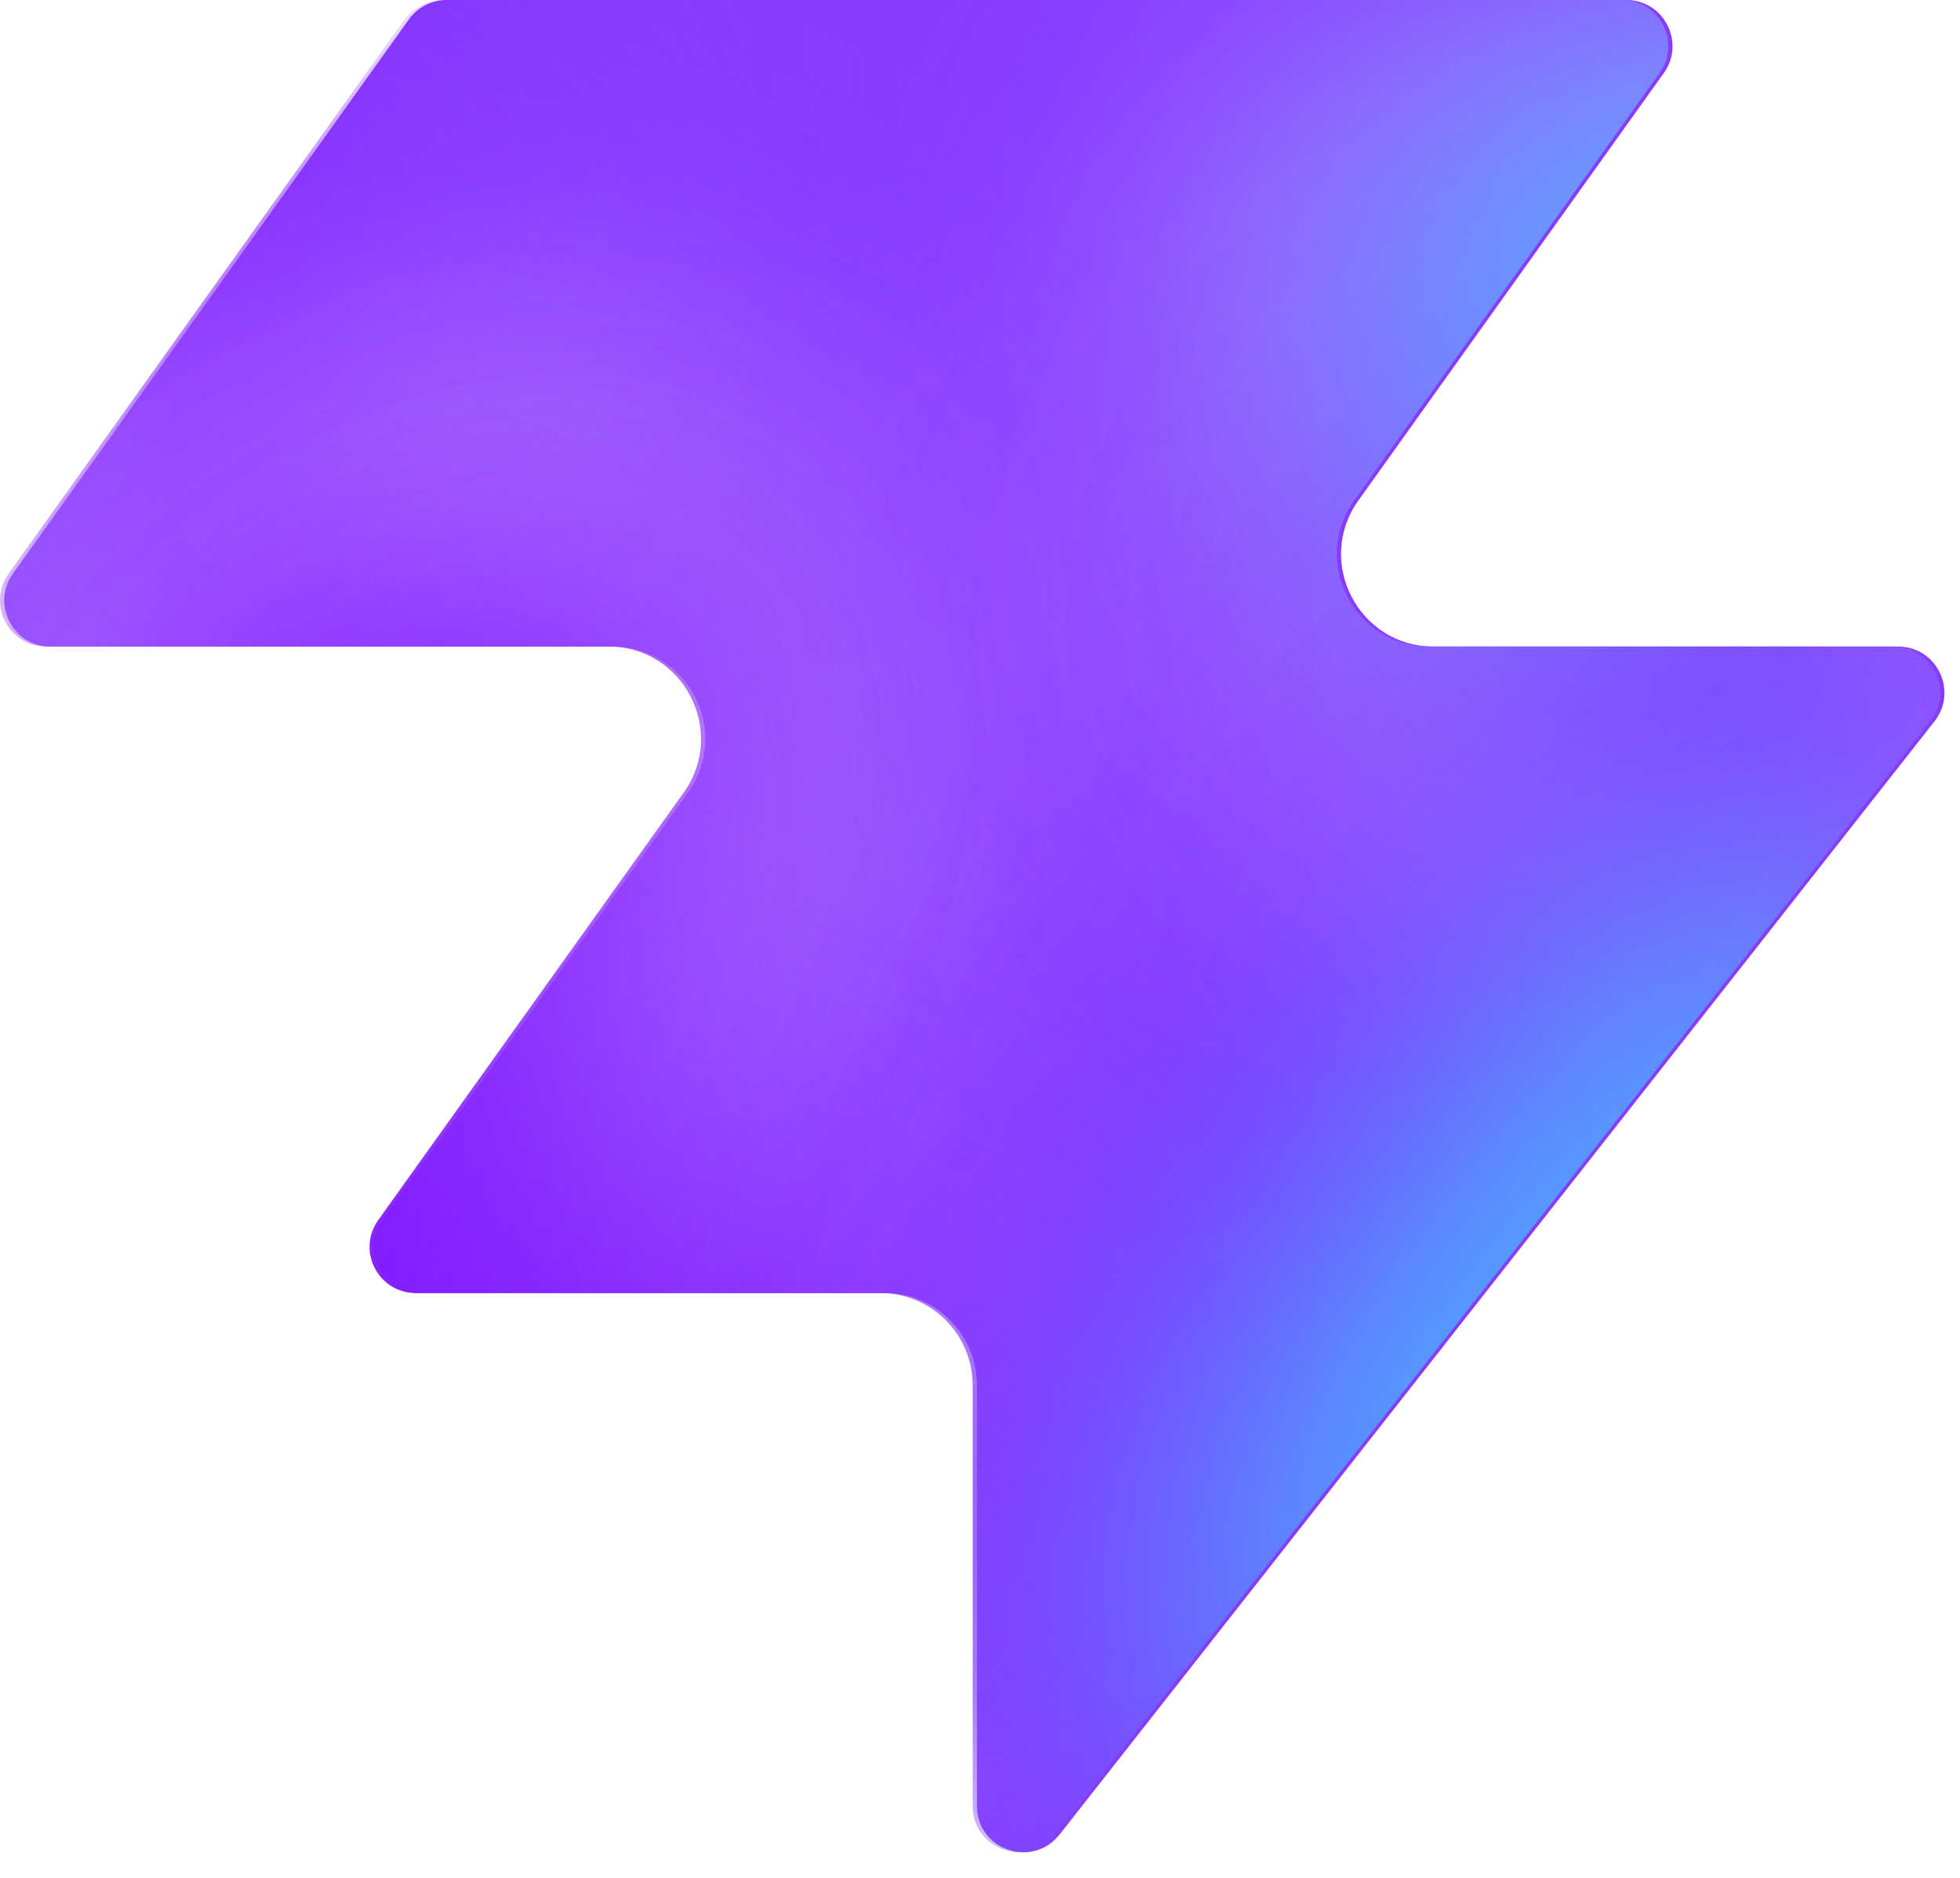
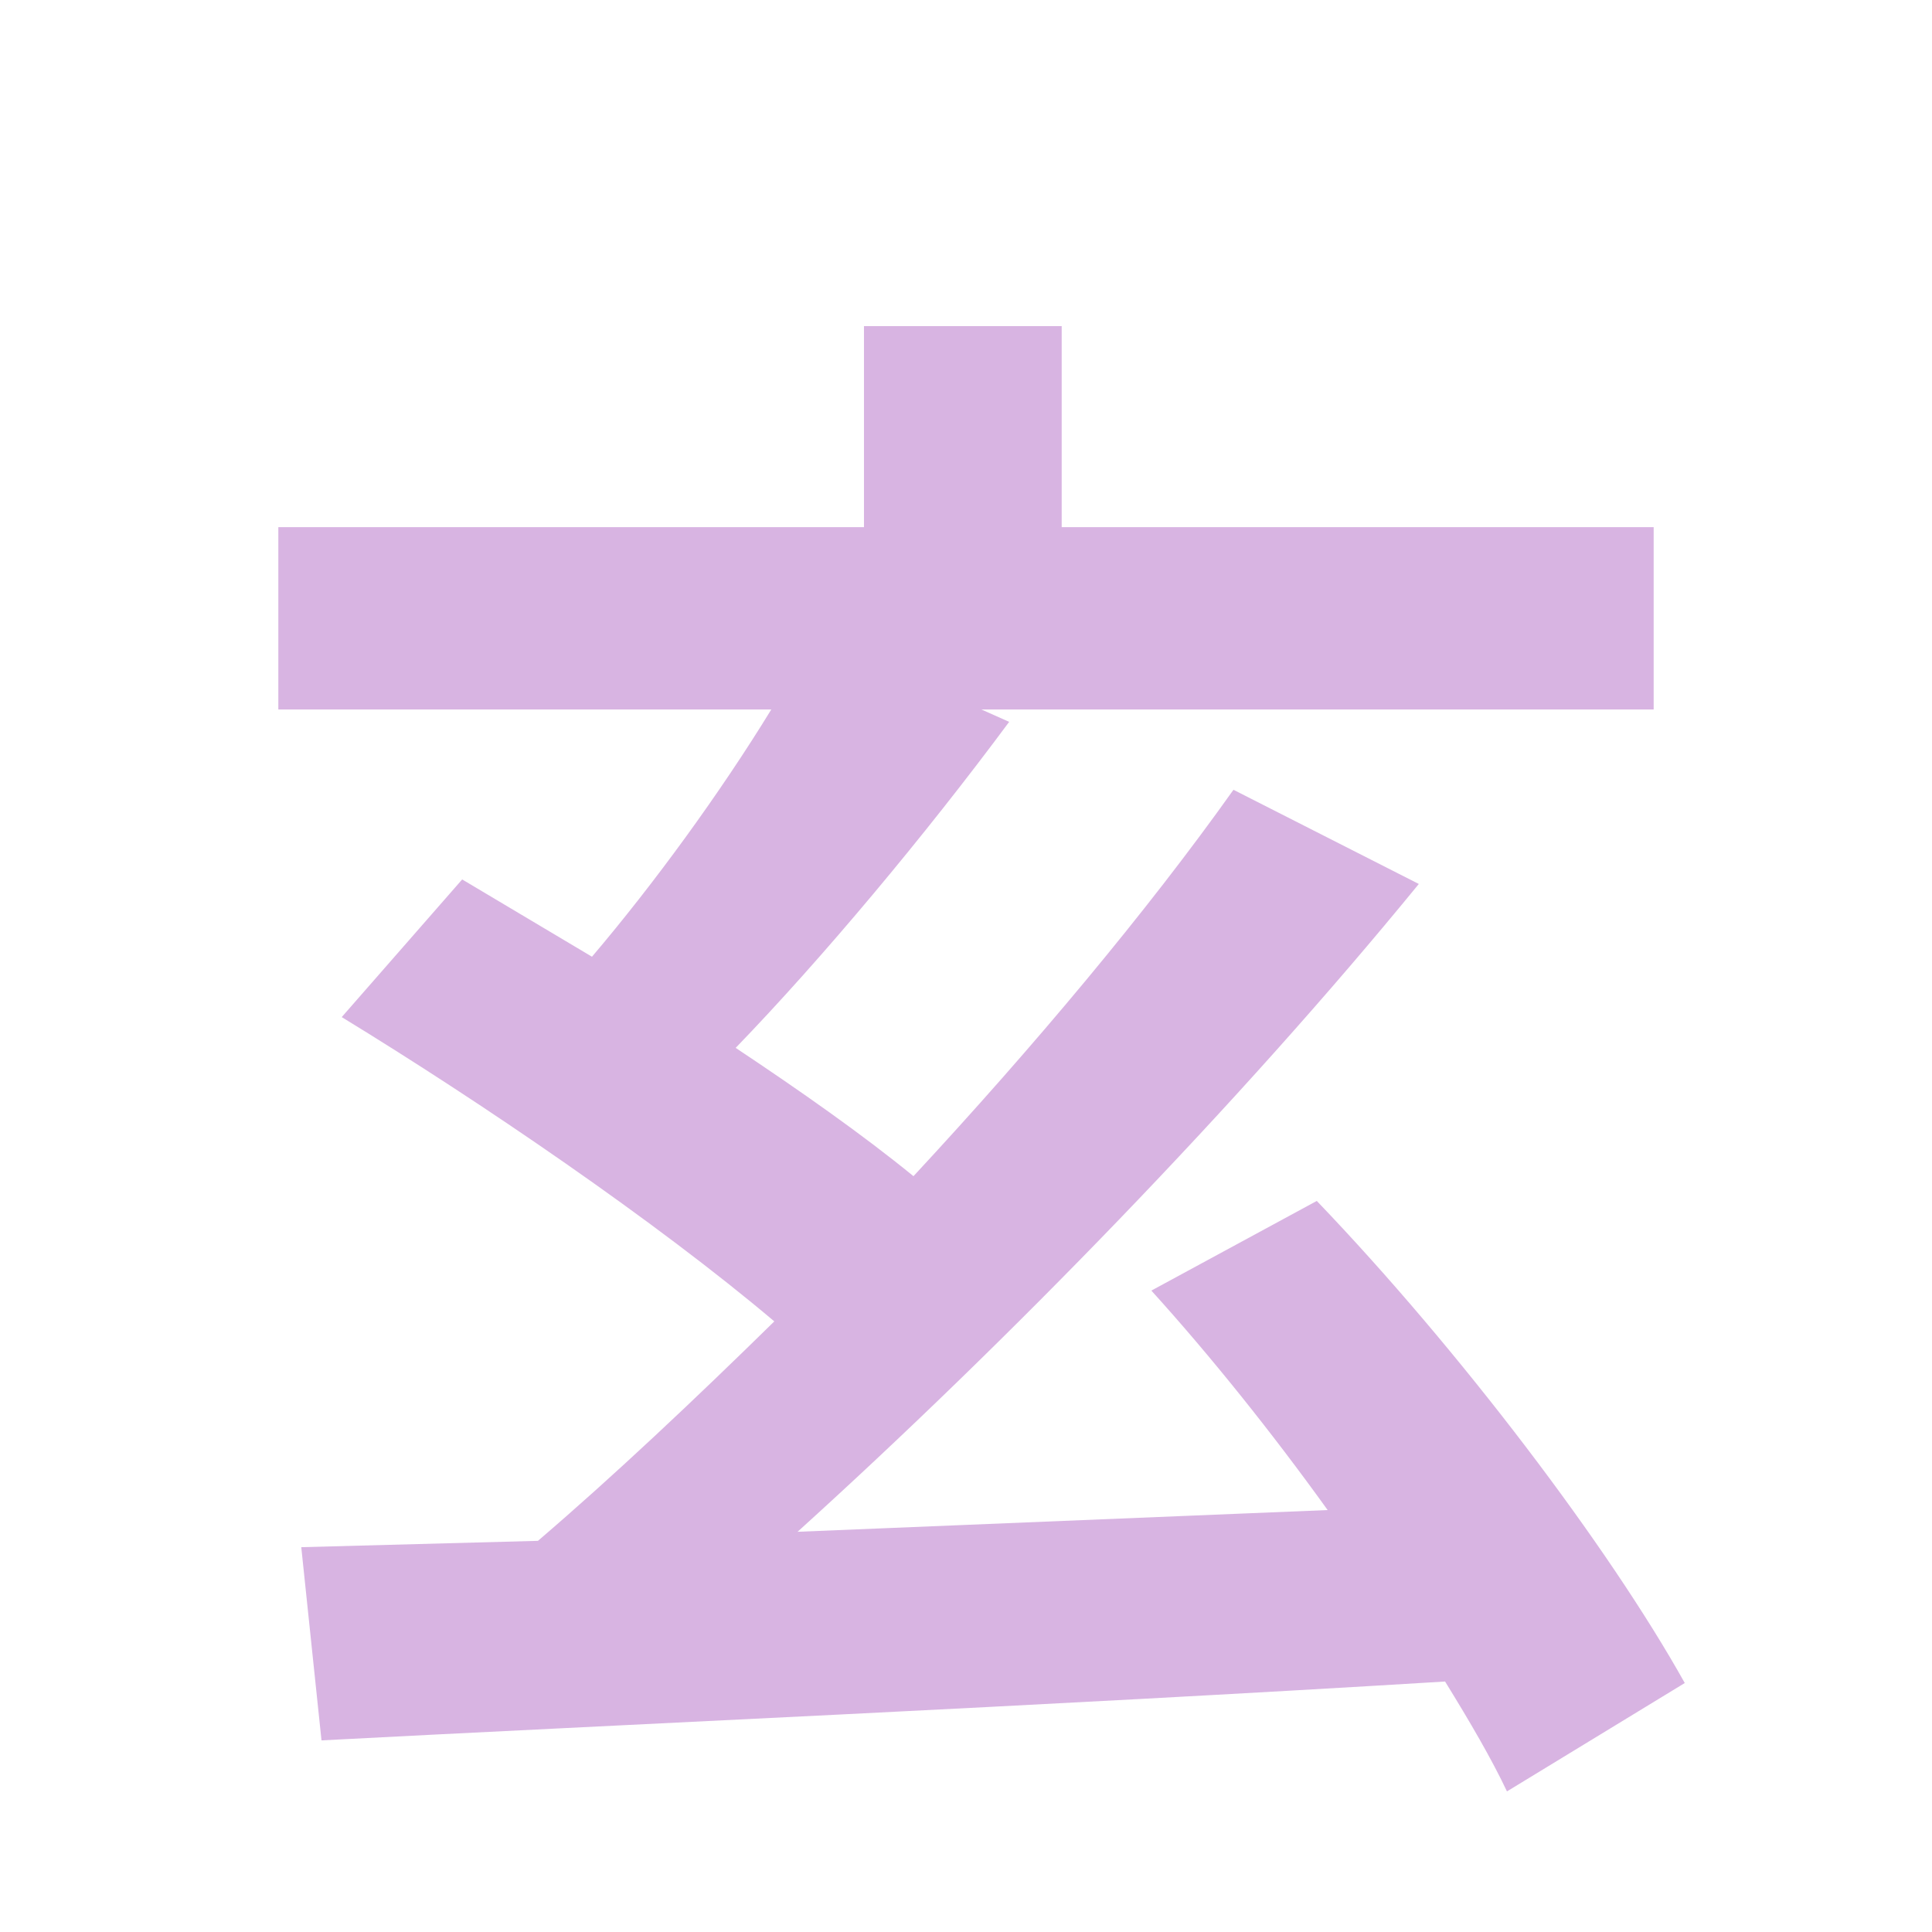
- <svg xmlns="http://www.w3.org/2000/svg" width="48" height="46" fill="none" viewBox="0 0 48 46">
-   <path fill="#863bff" d="M25.946 44.938c-.664.845-2.021.375-2.021-.698V33.937a2.26 2.26 0 0 0-2.262-2.262H10.287c-.92 0-1.456-1.04-.92-1.788l7.48-10.471c1.07-1.497 0-3.578-1.842-3.578H1.237c-.92 0-1.456-1.04-.92-1.788L10.013.474c.214-.297.556-.474.92-.474h28.894c.92 0 1.456 1.04.92 1.788l-7.48 10.471c-1.07 1.498 0 3.579 1.842 3.579h11.377c.943 0 1.473 1.088.89 1.83L25.947 44.94z" style="fill:#863bff;fill:color(display-p3 .525 .23 1);fill-opacity:1" />
-   <mask id="a" width="48" height="46" x="0" y="0" maskUnits="userSpaceOnUse" style="mask-type:alpha">
-     <path fill="#000" d="M25.842 44.938c-.664.844-2.021.375-2.021-.698V33.937a2.26 2.26 0 0 0-2.262-2.262H10.183c-.92 0-1.456-1.04-.92-1.788l7.48-10.471c1.07-1.498 0-3.579-1.842-3.579H1.133c-.92 0-1.456-1.04-.92-1.787L9.91.473c.214-.297.556-.474.92-.474h28.894c.92 0 1.456 1.04.92 1.788l-7.48 10.471c-1.07 1.498 0 3.578 1.842 3.578h11.377c.943 0 1.473 1.088.89 1.832L25.843 44.94z" style="fill:#000;fill-opacity:1" />
-   </mask>
-   <g mask="url(#a)">
-     <g filter="url(#b)">
-       <ellipse cx="5.508" cy="14.704" fill="#ede6ff" rx="5.508" ry="14.704" style="fill:#ede6ff;fill:color(display-p3 .927 .903 1);fill-opacity:1" transform="matrix(.00324 1 1 -.00324 -4.47 31.516)" />
-     </g>
-     <g filter="url(#c)">
-       <ellipse cx="10.399" cy="29.851" fill="#ede6ff" rx="10.399" ry="29.851" style="fill:#ede6ff;fill:color(display-p3 .927 .903 1);fill-opacity:1" transform="matrix(.00324 1 1 -.00324 -39.328 7.883)" />
-     </g>
-     <g filter="url(#d)">
-       <ellipse cx="5.508" cy="30.487" fill="#7e14ff" rx="5.508" ry="30.487" style="fill:#7e14ff;fill:color(display-p3 .492 .077 1);fill-opacity:1" transform="rotate(89.814 -25.913 -14.639)scale(1 -1)" />
-     </g>
-     <g filter="url(#e)">
-       <ellipse cx="5.508" cy="30.599" fill="#7e14ff" rx="5.508" ry="30.599" style="fill:#7e14ff;fill:color(display-p3 .492 .077 1);fill-opacity:1" transform="rotate(89.814 -32.644 -3.334)scale(1 -1)" />
-     </g>
-     <g filter="url(#f)">
-       <ellipse cx="5.508" cy="30.599" fill="#7e14ff" rx="5.508" ry="30.599" style="fill:#7e14ff;fill:color(display-p3 .492 .077 1);fill-opacity:1" transform="matrix(.00324 1 1 -.00324 -34.34 30.47)" />
-     </g>
-     <g filter="url(#g)">
-       <ellipse cx="14.072" cy="22.078" fill="#ede6ff" rx="14.072" ry="22.078" style="fill:#ede6ff;fill:color(display-p3 .927 .903 1);fill-opacity:1" transform="rotate(93.35 24.506 48.493)scale(-1 1)" />
-     </g>
-     <g filter="url(#h)">
-       <ellipse cx="3.47" cy="21.501" fill="#7e14ff" rx="3.47" ry="21.501" style="fill:#7e14ff;fill:color(display-p3 .492 .077 1);fill-opacity:1" transform="rotate(89.009 28.708 47.59)scale(-1 1)" />
-     </g>
-     <g filter="url(#i)">
-       <ellipse cx="3.47" cy="21.501" fill="#7e14ff" rx="3.47" ry="21.501" style="fill:#7e14ff;fill:color(display-p3 .492 .077 1);fill-opacity:1" transform="rotate(89.009 28.708 47.59)scale(-1 1)" />
-     </g>
-     <g filter="url(#j)">
-       <ellipse cx=".387" cy="8.972" fill="#7e14ff" rx="4.407" ry="29.108" style="fill:#7e14ff;fill:color(display-p3 .492 .077 1);fill-opacity:1" transform="rotate(39.51 .387 8.972)" />
-     </g>
-     <g filter="url(#k)">
-       <ellipse cx="47.523" cy="-6.092" fill="#7e14ff" rx="4.407" ry="29.108" style="fill:#7e14ff;fill:color(display-p3 .492 .077 1);fill-opacity:1" transform="rotate(37.892 47.523 -6.092)" />
-     </g>
-     <g filter="url(#l)">
-       <ellipse cx="41.412" cy="6.333" fill="#47bfff" rx="5.971" ry="9.665" style="fill:#47bfff;fill:color(display-p3 .28 .748 1);fill-opacity:1" transform="rotate(37.892 41.412 6.333)" />
-     </g>
-     <g filter="url(#m)">
-       <ellipse cx="-1.879" cy="38.332" fill="#7e14ff" rx="4.407" ry="29.108" style="fill:#7e14ff;fill:color(display-p3 .492 .077 1);fill-opacity:1" transform="rotate(37.892 -1.88 38.332)" />
-     </g>
-     <g filter="url(#n)">
-       <ellipse cx="-1.879" cy="38.332" fill="#7e14ff" rx="4.407" ry="29.108" style="fill:#7e14ff;fill:color(display-p3 .492 .077 1);fill-opacity:1" transform="rotate(37.892 -1.88 38.332)" />
-     </g>
-     <g filter="url(#o)">
-       <ellipse cx="35.651" cy="29.907" fill="#7e14ff" rx="4.407" ry="29.108" style="fill:#7e14ff;fill:color(display-p3 .492 .077 1);fill-opacity:1" transform="rotate(37.892 35.651 29.907)" />
-     </g>
-     <g filter="url(#p)">
-       <ellipse cx="38.418" cy="32.4" fill="#47bfff" rx="5.971" ry="15.297" style="fill:#47bfff;fill:color(display-p3 .28 .748 1);fill-opacity:1" transform="rotate(37.892 38.418 32.4)" />
-     </g>
-   </g>
-   <defs>
-     <filter id="b" width="60.045" height="41.654" x="-19.77" y="16.149" color-interpolation-filters="sRGB" filterUnits="userSpaceOnUse">
-       <feFlood flood-opacity="0" result="BackgroundImageFix" />
-       <feBlend in="SourceGraphic" in2="BackgroundImageFix" result="shape" />
-       <feGaussianBlur result="effect1_foregroundBlur_2002_17158" stdDeviation="7.659" />
-     </filter>
-     <filter id="c" width="90.34" height="51.437" x="-54.613" y="-7.533" color-interpolation-filters="sRGB" filterUnits="userSpaceOnUse">
-       <feFlood flood-opacity="0" result="BackgroundImageFix" />
-       <feBlend in="SourceGraphic" in2="BackgroundImageFix" result="shape" />
-       <feGaussianBlur result="effect1_foregroundBlur_2002_17158" stdDeviation="7.659" />
-     </filter>
-     <filter id="d" width="79.355" height="29.4" x="-49.64" y="2.03" color-interpolation-filters="sRGB" filterUnits="userSpaceOnUse">
-       <feFlood flood-opacity="0" result="BackgroundImageFix" />
-       <feBlend in="SourceGraphic" in2="BackgroundImageFix" result="shape" />
-       <feGaussianBlur result="effect1_foregroundBlur_2002_17158" stdDeviation="4.596" />
-     </filter>
-     <filter id="e" width="79.579" height="29.4" x="-45.045" y="20.029" color-interpolation-filters="sRGB" filterUnits="userSpaceOnUse">
-       <feFlood flood-opacity="0" result="BackgroundImageFix" />
-       <feBlend in="SourceGraphic" in2="BackgroundImageFix" result="shape" />
-       <feGaussianBlur result="effect1_foregroundBlur_2002_17158" stdDeviation="4.596" />
-     </filter>
-     <filter id="f" width="79.579" height="29.4" x="-43.513" y="21.178" color-interpolation-filters="sRGB" filterUnits="userSpaceOnUse">
-       <feFlood flood-opacity="0" result="BackgroundImageFix" />
-       <feBlend in="SourceGraphic" in2="BackgroundImageFix" result="shape" />
-       <feGaussianBlur result="effect1_foregroundBlur_2002_17158" stdDeviation="4.596" />
-     </filter>
-     <filter id="g" width="74.749" height="58.852" x="15.756" y="-17.901" color-interpolation-filters="sRGB" filterUnits="userSpaceOnUse">
-       <feFlood flood-opacity="0" result="BackgroundImageFix" />
-       <feBlend in="SourceGraphic" in2="BackgroundImageFix" result="shape" />
-       <feGaussianBlur result="effect1_foregroundBlur_2002_17158" stdDeviation="7.659" />
-     </filter>
-     <filter id="h" width="61.377" height="25.362" x="23.548" y="2.284" color-interpolation-filters="sRGB" filterUnits="userSpaceOnUse">
-       <feFlood flood-opacity="0" result="BackgroundImageFix" />
-       <feBlend in="SourceGraphic" in2="BackgroundImageFix" result="shape" />
-       <feGaussianBlur result="effect1_foregroundBlur_2002_17158" stdDeviation="4.596" />
-     </filter>
-     <filter id="i" width="61.377" height="25.362" x="23.548" y="2.284" color-interpolation-filters="sRGB" filterUnits="userSpaceOnUse">
-       <feFlood flood-opacity="0" result="BackgroundImageFix" />
-       <feBlend in="SourceGraphic" in2="BackgroundImageFix" result="shape" />
-       <feGaussianBlur result="effect1_foregroundBlur_2002_17158" stdDeviation="4.596" />
-     </filter>
-     <filter id="j" width="56.045" height="63.649" x="-27.636" y="-22.853" color-interpolation-filters="sRGB" filterUnits="userSpaceOnUse">
-       <feFlood flood-opacity="0" result="BackgroundImageFix" />
-       <feBlend in="SourceGraphic" in2="BackgroundImageFix" result="shape" />
-       <feGaussianBlur result="effect1_foregroundBlur_2002_17158" stdDeviation="4.596" />
-     </filter>
-     <filter id="k" width="54.814" height="64.646" x="20.116" y="-38.415" color-interpolation-filters="sRGB" filterUnits="userSpaceOnUse">
-       <feFlood flood-opacity="0" result="BackgroundImageFix" />
-       <feBlend in="SourceGraphic" in2="BackgroundImageFix" result="shape" />
-       <feGaussianBlur result="effect1_foregroundBlur_2002_17158" stdDeviation="4.596" />
-     </filter>
-     <filter id="l" width="33.541" height="35.313" x="24.641" y="-11.323" color-interpolation-filters="sRGB" filterUnits="userSpaceOnUse">
-       <feFlood flood-opacity="0" result="BackgroundImageFix" />
-       <feBlend in="SourceGraphic" in2="BackgroundImageFix" result="shape" />
-       <feGaussianBlur result="effect1_foregroundBlur_2002_17158" stdDeviation="4.596" />
-     </filter>
-     <filter id="m" width="54.814" height="64.646" x="-29.286" y="6.009" color-interpolation-filters="sRGB" filterUnits="userSpaceOnUse">
-       <feFlood flood-opacity="0" result="BackgroundImageFix" />
-       <feBlend in="SourceGraphic" in2="BackgroundImageFix" result="shape" />
-       <feGaussianBlur result="effect1_foregroundBlur_2002_17158" stdDeviation="4.596" />
-     </filter>
-     <filter id="n" width="54.814" height="64.646" x="-29.286" y="6.009" color-interpolation-filters="sRGB" filterUnits="userSpaceOnUse">
-       <feFlood flood-opacity="0" result="BackgroundImageFix" />
-       <feBlend in="SourceGraphic" in2="BackgroundImageFix" result="shape" />
-       <feGaussianBlur result="effect1_foregroundBlur_2002_17158" stdDeviation="4.596" />
-     </filter>
-     <filter id="o" width="54.814" height="64.646" x="8.244" y="-2.416" color-interpolation-filters="sRGB" filterUnits="userSpaceOnUse">
-       <feFlood flood-opacity="0" result="BackgroundImageFix" />
-       <feBlend in="SourceGraphic" in2="BackgroundImageFix" result="shape" />
-       <feGaussianBlur result="effect1_foregroundBlur_2002_17158" stdDeviation="4.596" />
-     </filter>
-     <filter id="p" width="39.409" height="43.623" x="18.713" y="10.588" color-interpolation-filters="sRGB" filterUnits="userSpaceOnUse">
-       <feFlood flood-opacity="0" result="BackgroundImageFix" />
-       <feBlend in="SourceGraphic" in2="BackgroundImageFix" result="shape" />
-       <feGaussianBlur result="effect1_foregroundBlur_2002_17158" stdDeviation="4.596" />
-     </filter>
-   </defs>
+ <svg xmlns="http://www.w3.org/2000/svg" viewBox="0 0 100 100">
+   <text x="50%" y="50%" dominant-baseline="central" text-anchor="middle" font-size="80" font-family="system-ui, -apple-system, sans-serif" font-weight="bold" fill="#d8b4e2">玄</text>
</svg>
